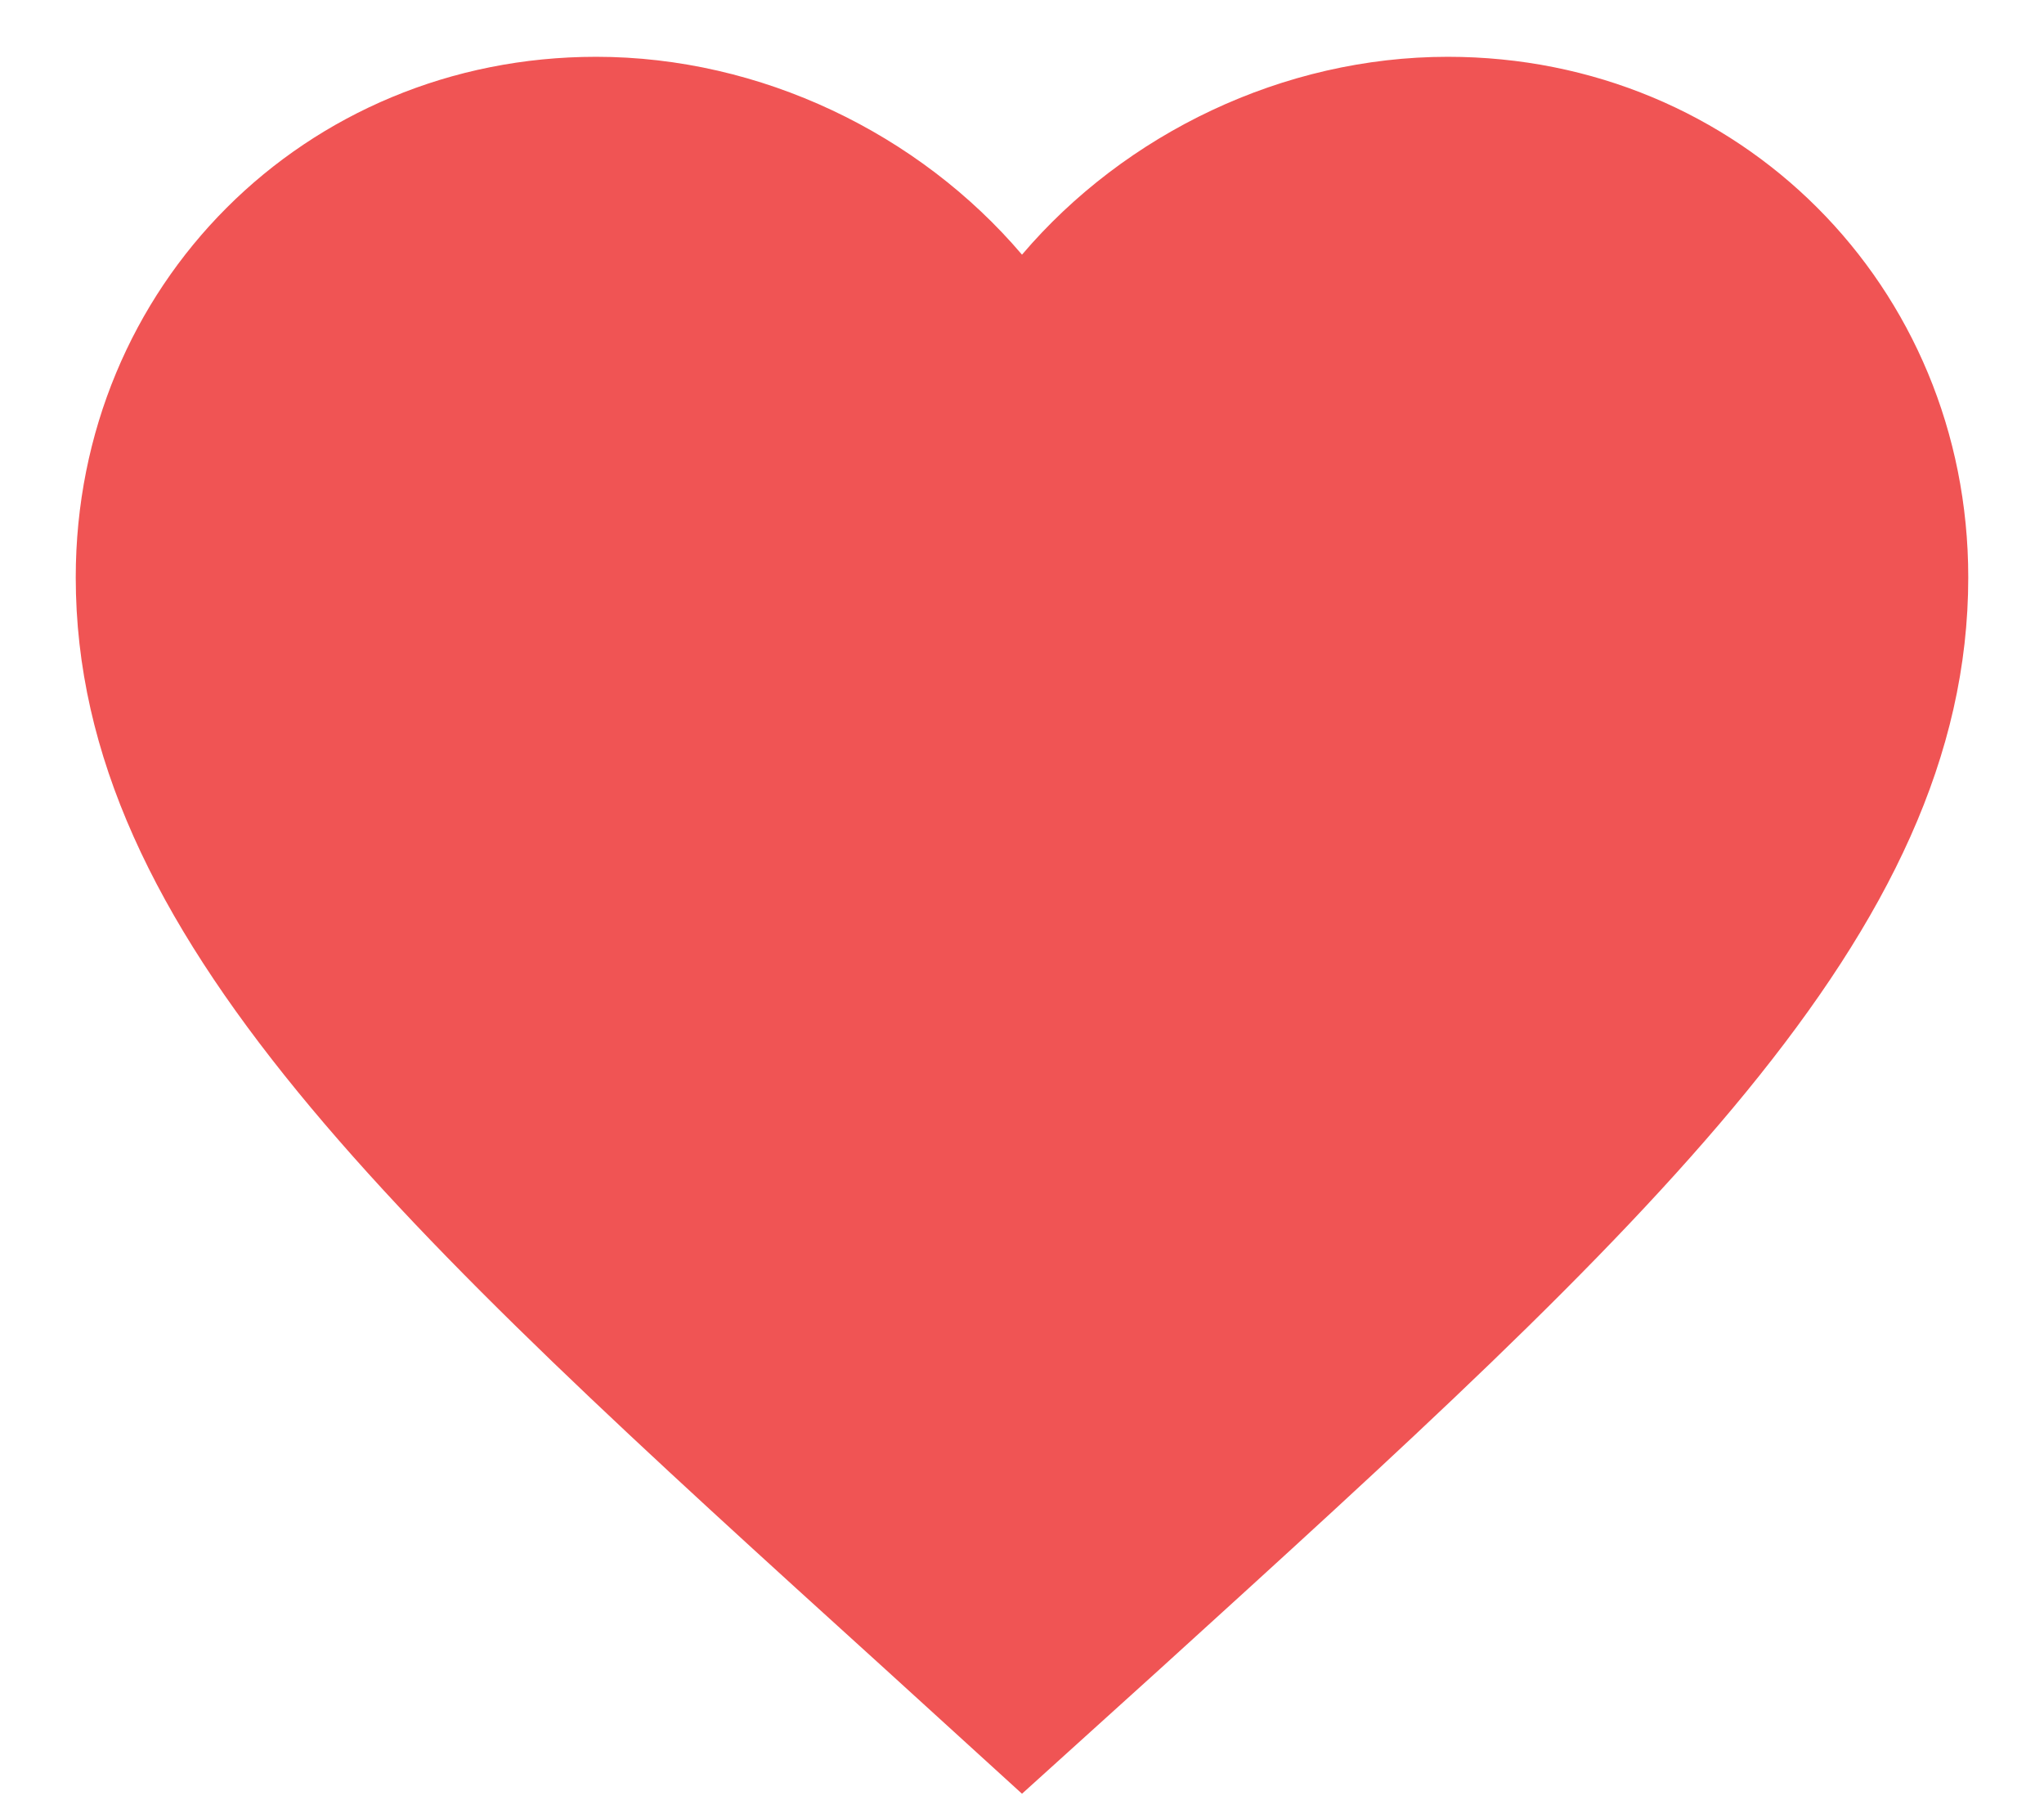
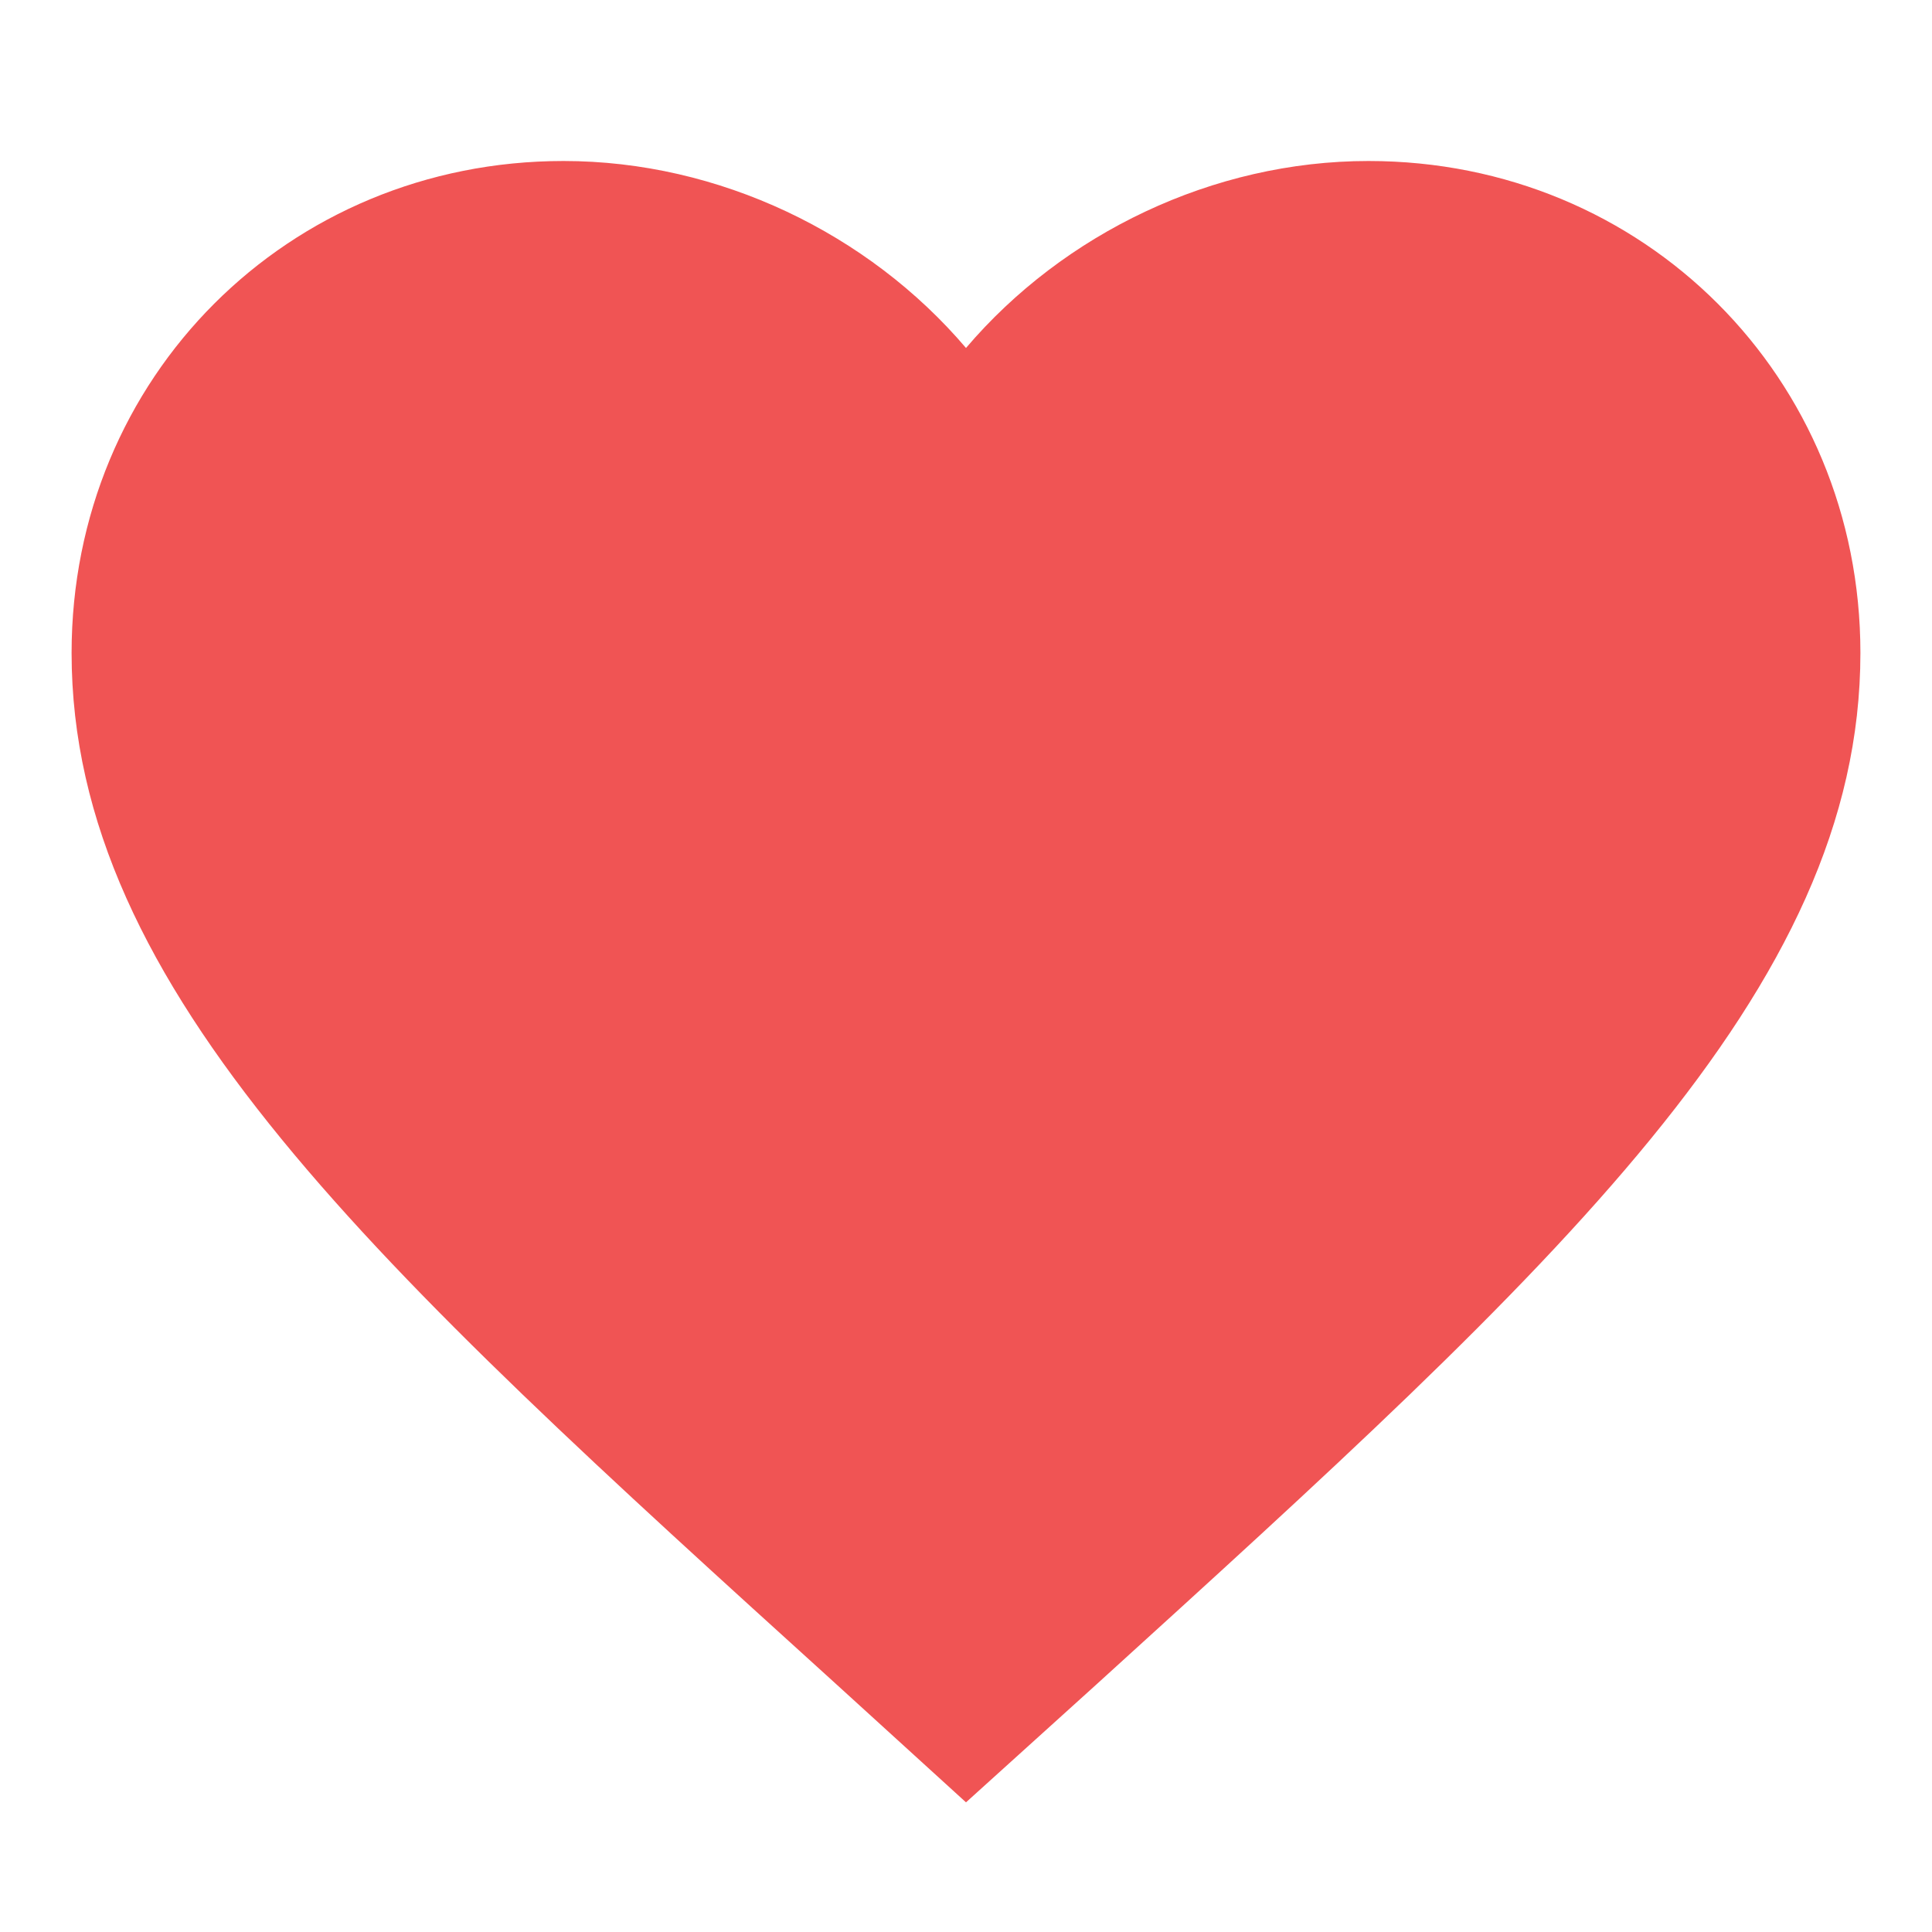
- <svg xmlns="http://www.w3.org/2000/svg" width="18" height="16" viewBox="0 0 18 16" fill="none">
+ <svg xmlns="http://www.w3.org/2000/svg" width="24" height="24" viewBox="0 0 18 16" fill="none">
  <path d="M9 15.792L7.792 14.692C3.5 10.8 0.667 8.233 0.667 5.083C0.667 2.517 2.683 0.5 5.25 0.5C6.7 0.5 8.092 1.175 9 2.242C9.908 1.175 11.3 0.5 12.75 0.5C15.317 0.5 17.333 2.517 17.333 5.083C17.333 8.233 14.5 10.8 10.208 14.7L9 15.792Z" fill="#F05454" />
</svg>
